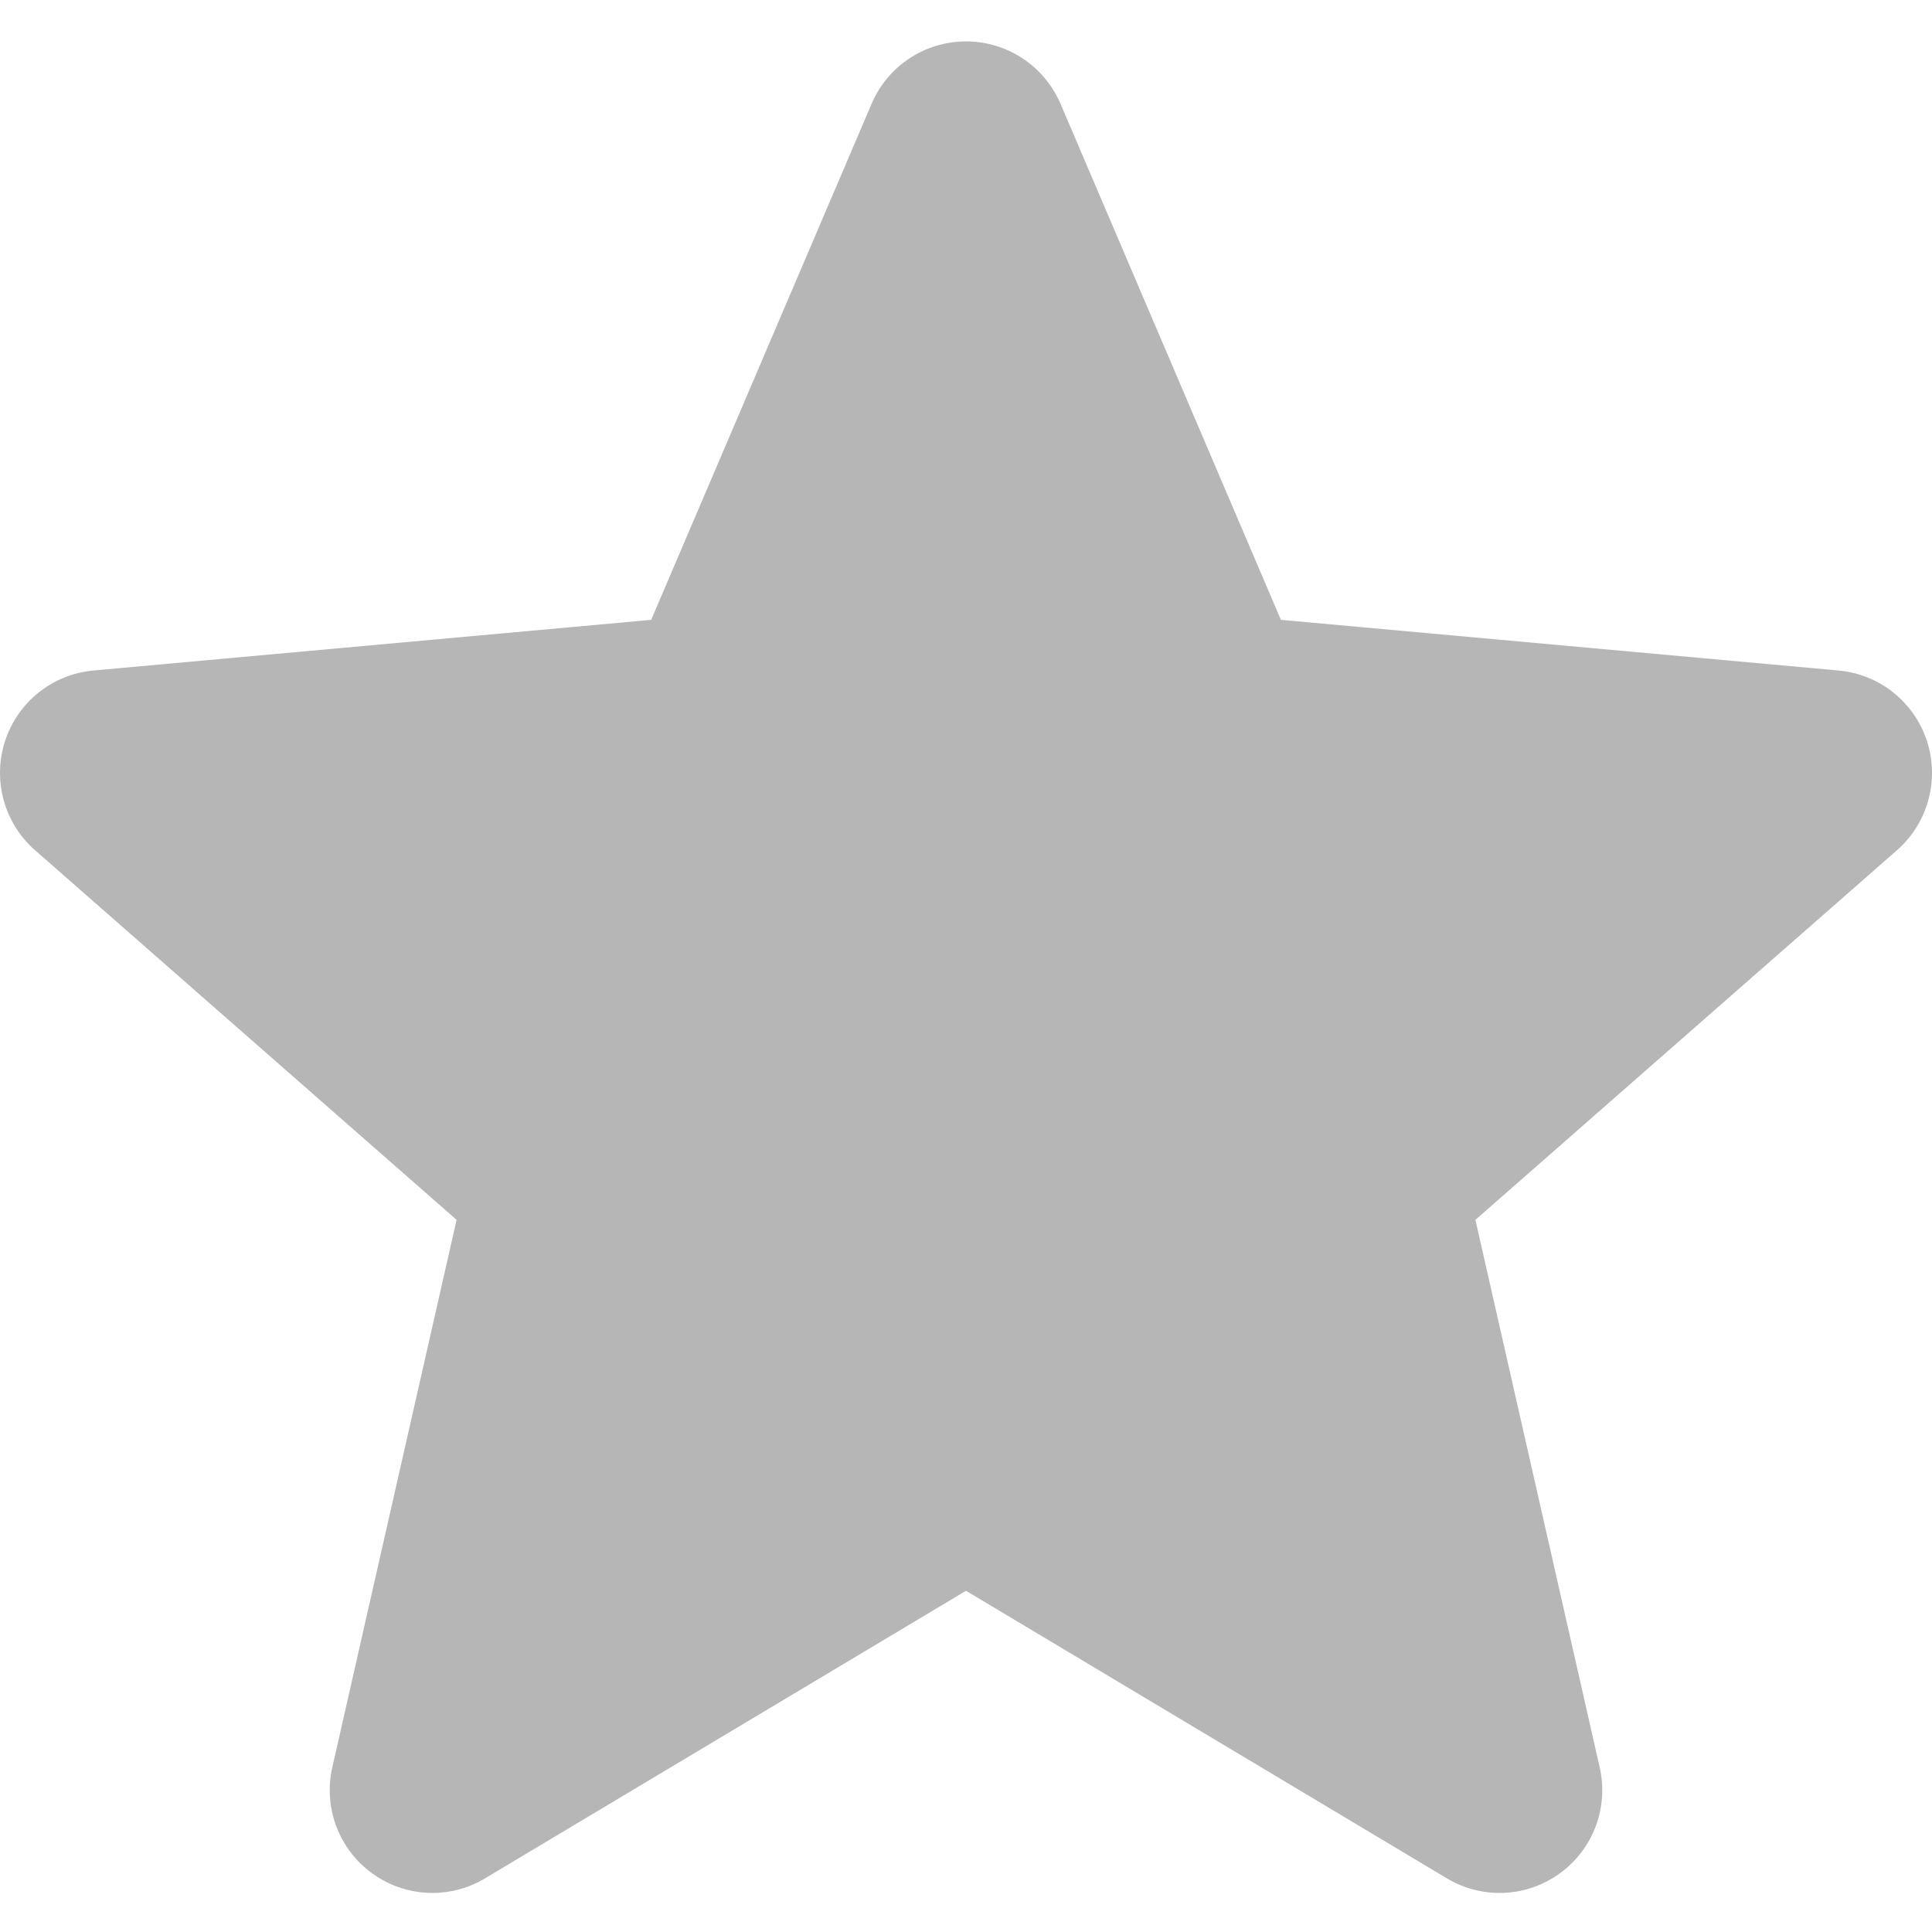
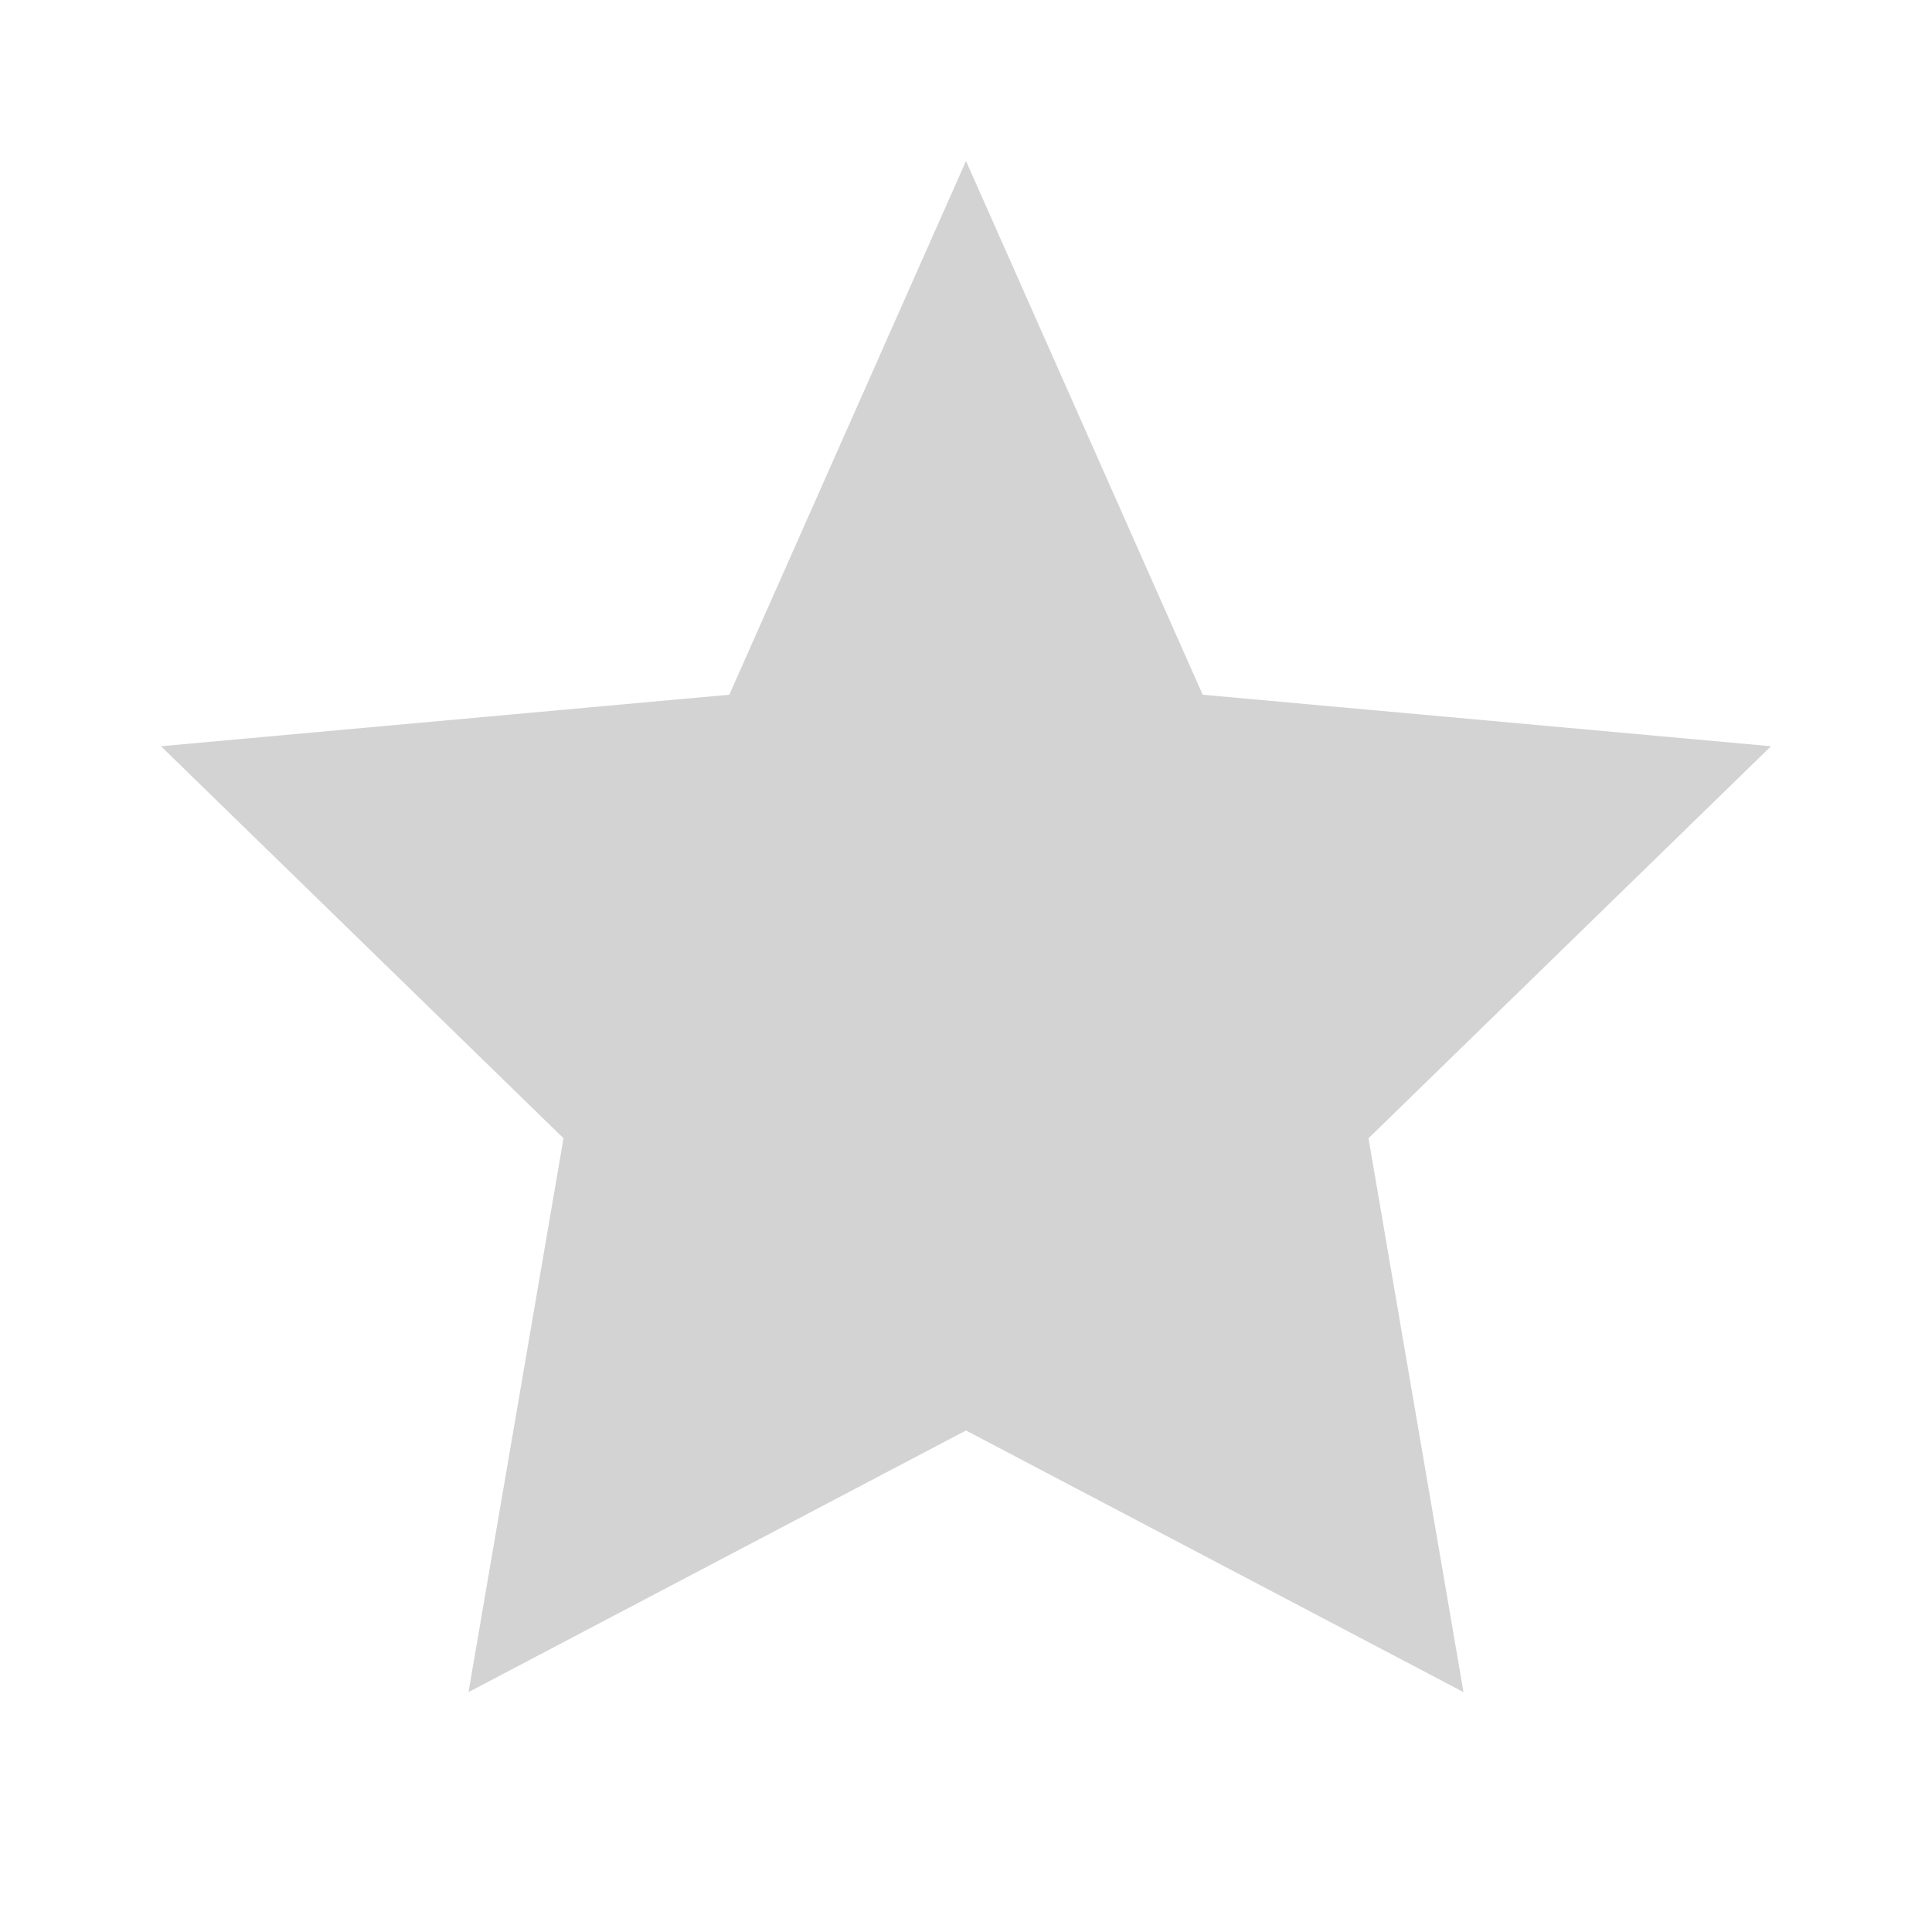
- <svg xmlns="http://www.w3.org/2000/svg" width="18" height="18" viewBox="0 0 18 18" fill="none">
-   <path d="M17.953 6.904C17.834 6.54 17.511 6.282 17.13 6.247L11.934 5.775L9.881 0.968C9.729 0.614 9.384 0.386 9 0.386C8.616 0.386 8.271 0.614 8.12 0.968L6.067 5.775L0.87 6.247C0.489 6.282 0.166 6.54 0.047 6.904C-0.071 7.269 0.038 7.668 0.326 7.921L4.254 11.365L3.096 16.466C3.011 16.841 3.157 17.229 3.468 17.454C3.635 17.575 3.832 17.636 4.029 17.636C4.198 17.636 4.368 17.591 4.519 17.5L9 14.821L13.48 17.5C13.808 17.697 14.222 17.679 14.532 17.454C14.843 17.229 14.989 16.841 14.904 16.466L13.746 11.365L17.674 7.921C17.962 7.668 18.071 7.269 17.953 6.904Z" fill="#B6B6B6" />
+ <svg xmlns="http://www.w3.org/2000/svg" width="20" height="20" viewBox="0 0 24 24" fill="lightgrey">
+   <path d="M12 2L14.94 8.63L22 9.27L17 14.14L18.18 21.02L12 17.77L5.82 21.02L7 14.14L2 9.27L9.06 8.63L12 2Z" />
</svg>
